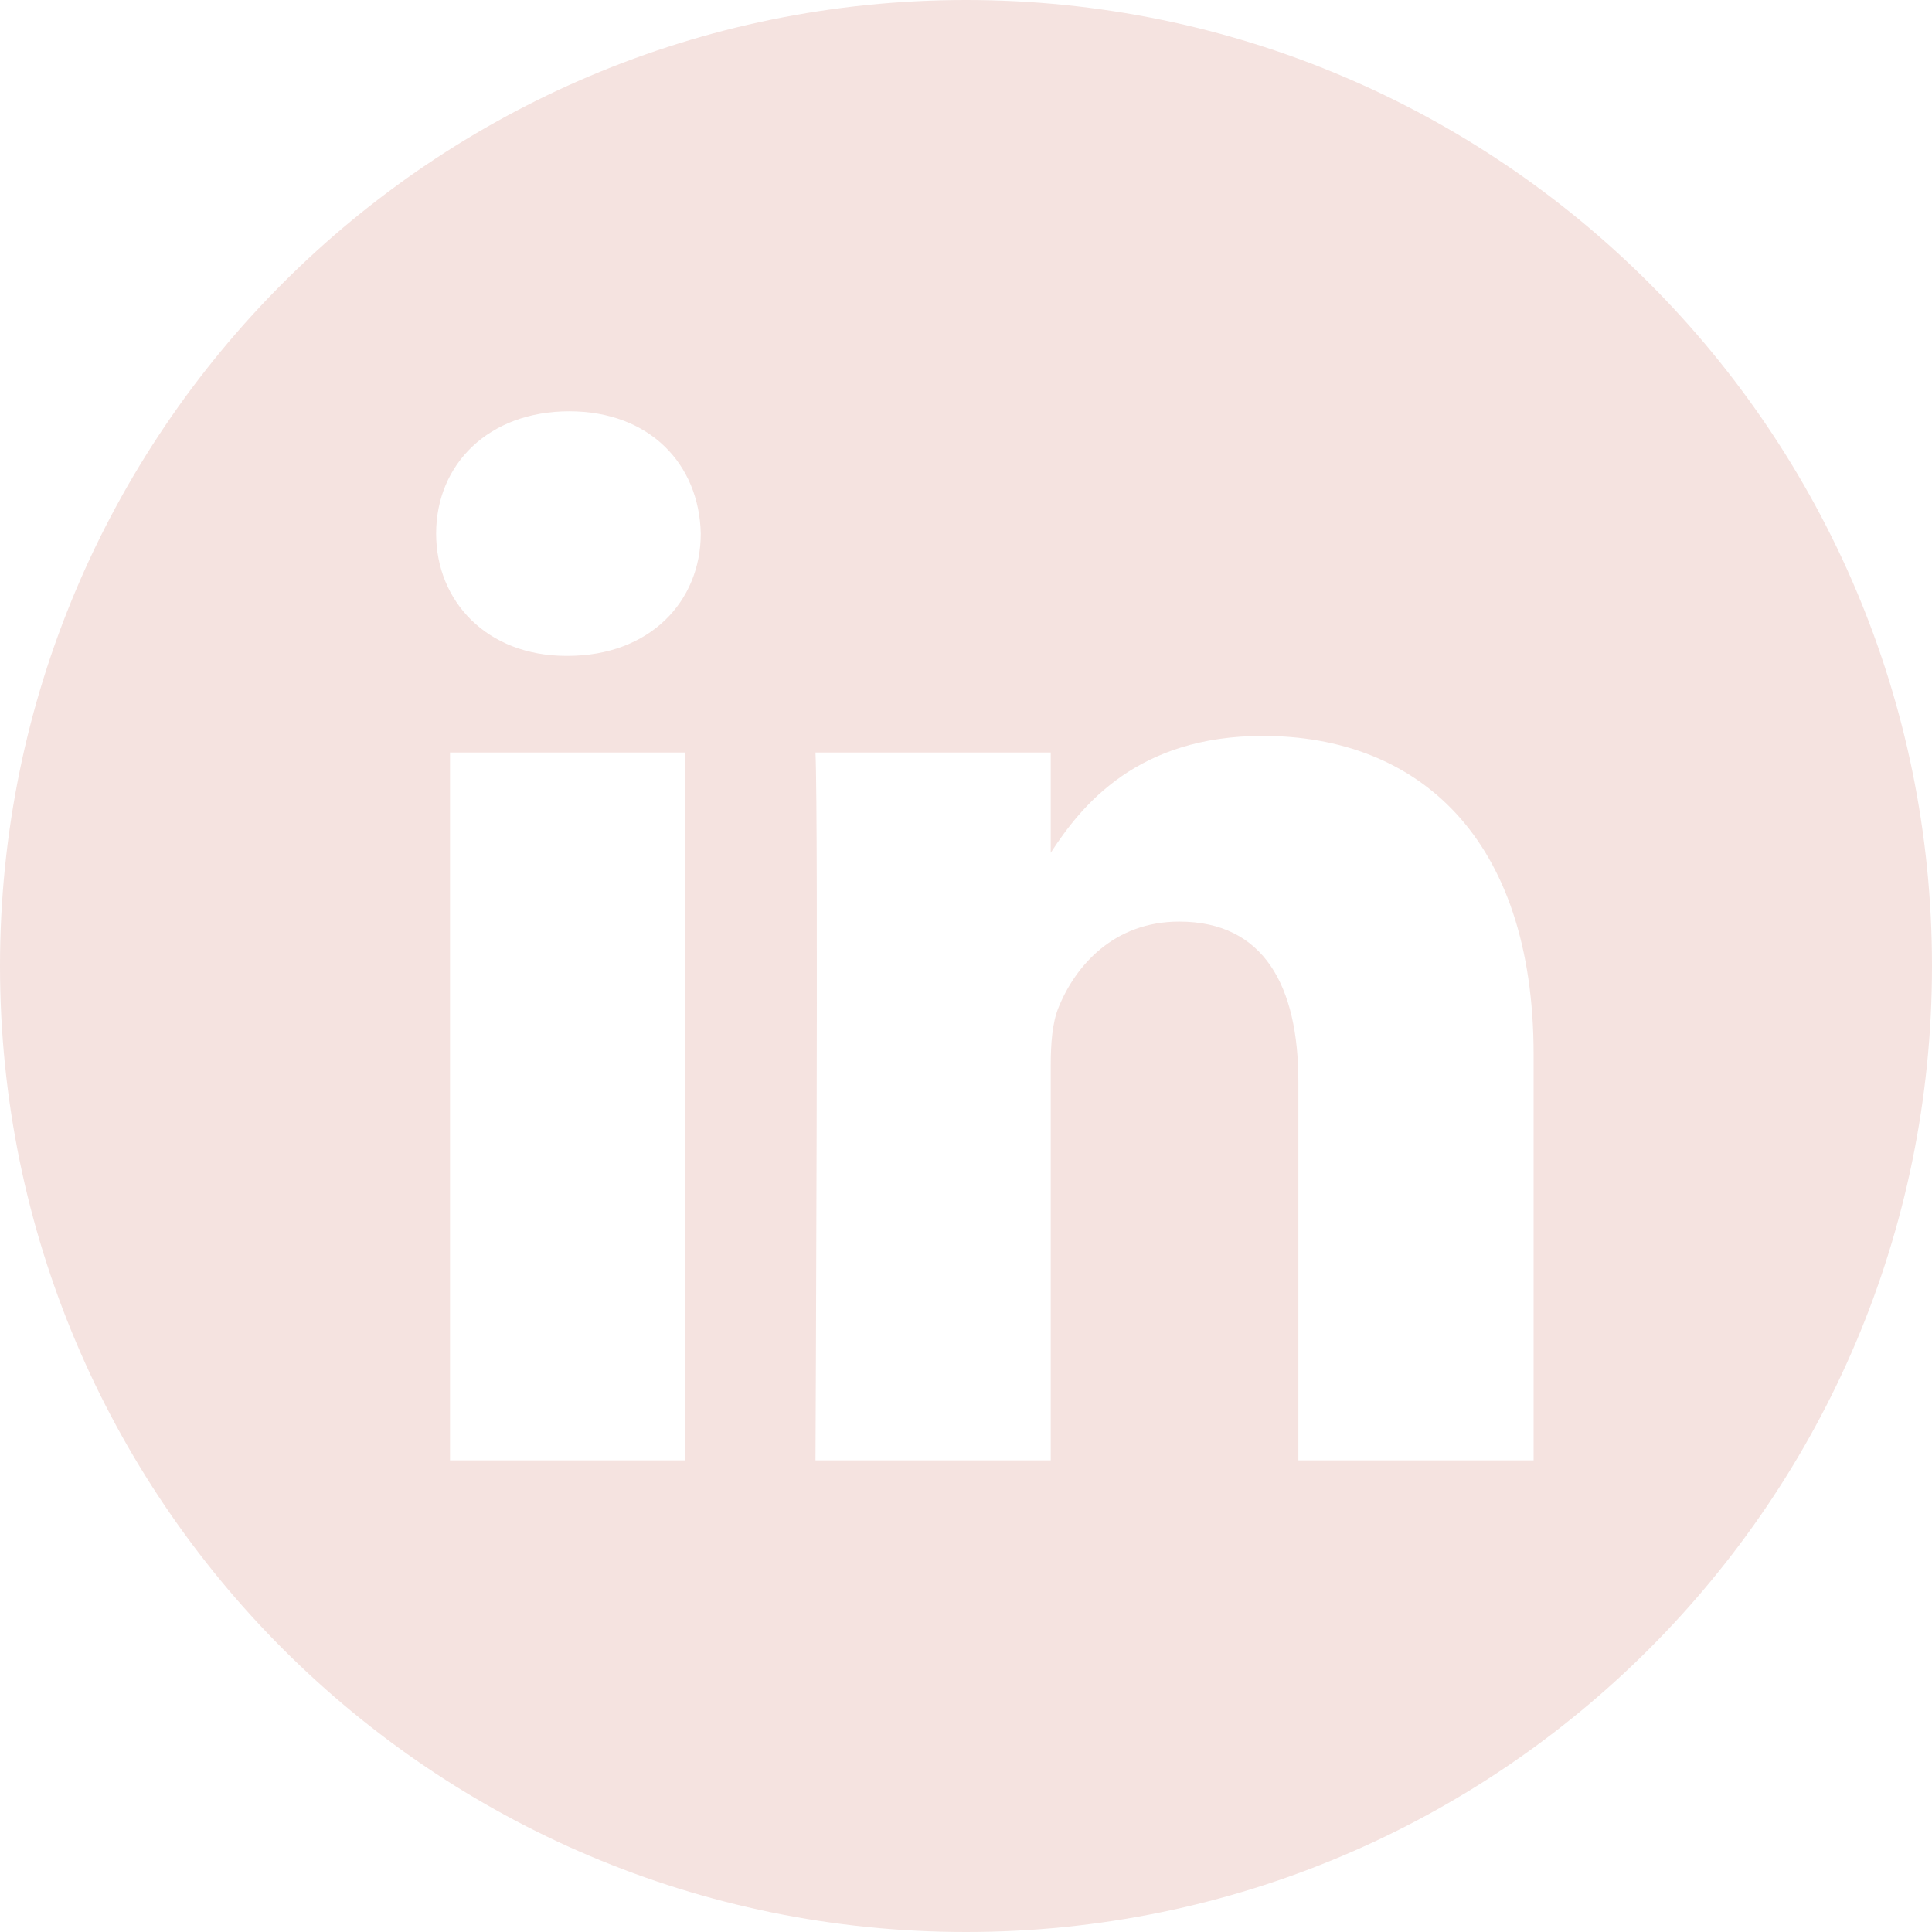
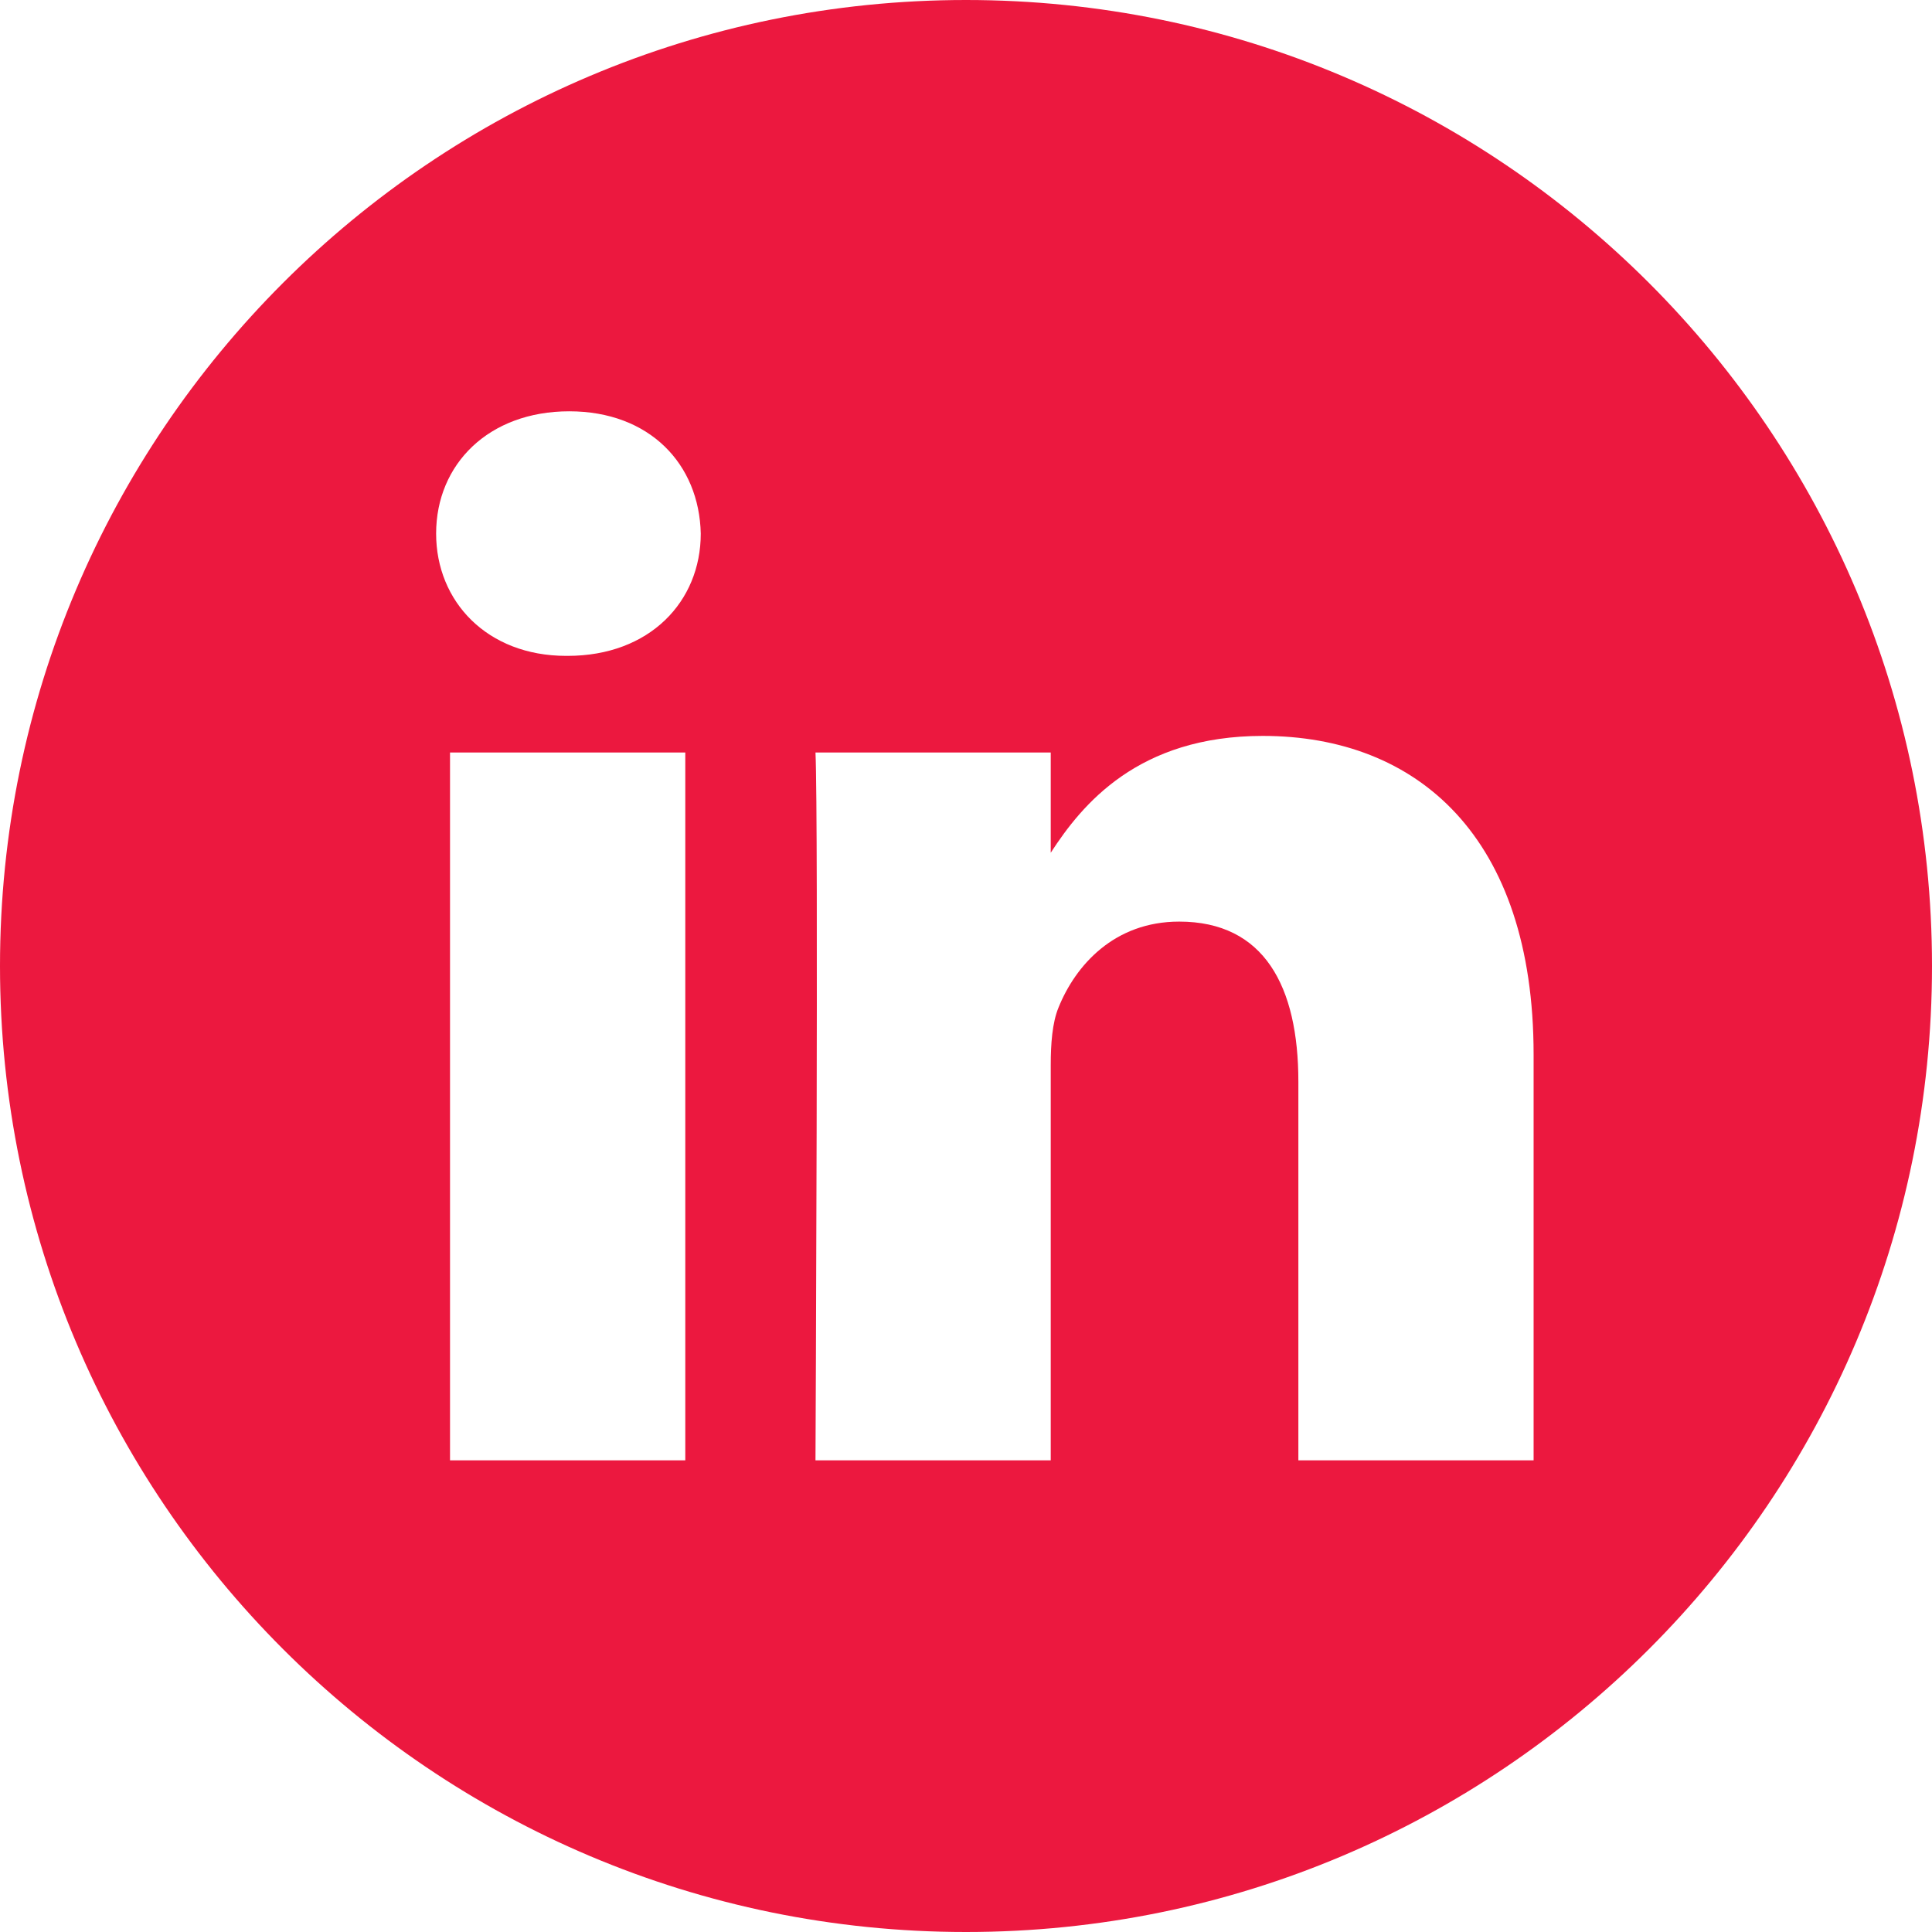
<svg xmlns="http://www.w3.org/2000/svg" version="1.1" width="512" height="512" x="0" y="0" viewBox="0 0 512 512" style="enable-background:new 0 0 512 512" xml:space="preserve" class="">
  <g>
-     <path d="m256 0c-141.363 0-256 114.637-256 256s114.637 256 256 256 256-114.637 256-256-114.637-256-256-256zm-74.391 387h-62.348v-187.574h62.348zm-31.172-213.188h-.406c-20.922 0-34.453-14.402-34.453-32.402 0-18.406 13.945-32.41 35.273-32.41 21.328 0 34.453 14.004 34.859 32.41 0 18-13.531 32.402-35.273 32.402zm255.984 213.188h-62.34v-100.348c0-25.219-9.027-42.418-31.586-42.418-17.223 0-27.48 11.602-31.988 22.801-1.648 4.008-2.051 9.609-2.051 15.215v104.75h-62.344s.816-169.977 0-187.574h62.344v26.559c8.285-12.781 23.109-30.961 56.188-30.961 41.02 0 71.777 26.809 71.777 84.422zm0 0" fill="#f5e3e0" data-original="#000000" style="" />
+     <path d="m256 0c-141.363 0-256 114.637-256 256s114.637 256 256 256 256-114.637 256-256-114.637-256-256-256zm-74.391 387h-62.348v-187.574h62.348zm-31.172-213.188h-.406c-20.922 0-34.453-14.402-34.453-32.402 0-18.406 13.945-32.41 35.273-32.41 21.328 0 34.453 14.004 34.859 32.41 0 18-13.531 32.402-35.273 32.402zm255.984 213.188h-62.34v-100.348c0-25.219-9.027-42.418-31.586-42.418-17.223 0-27.48 11.602-31.988 22.801-1.648 4.008-2.051 9.609-2.051 15.215v104.75h-62.344s.816-169.977 0-187.574h62.344v26.559c8.285-12.781 23.109-30.961 56.188-30.961 41.02 0 71.777 26.809 71.777 84.422zm0 0" fill="#ec183f" data-original="#000000" style="" />
  </g>
</svg>
